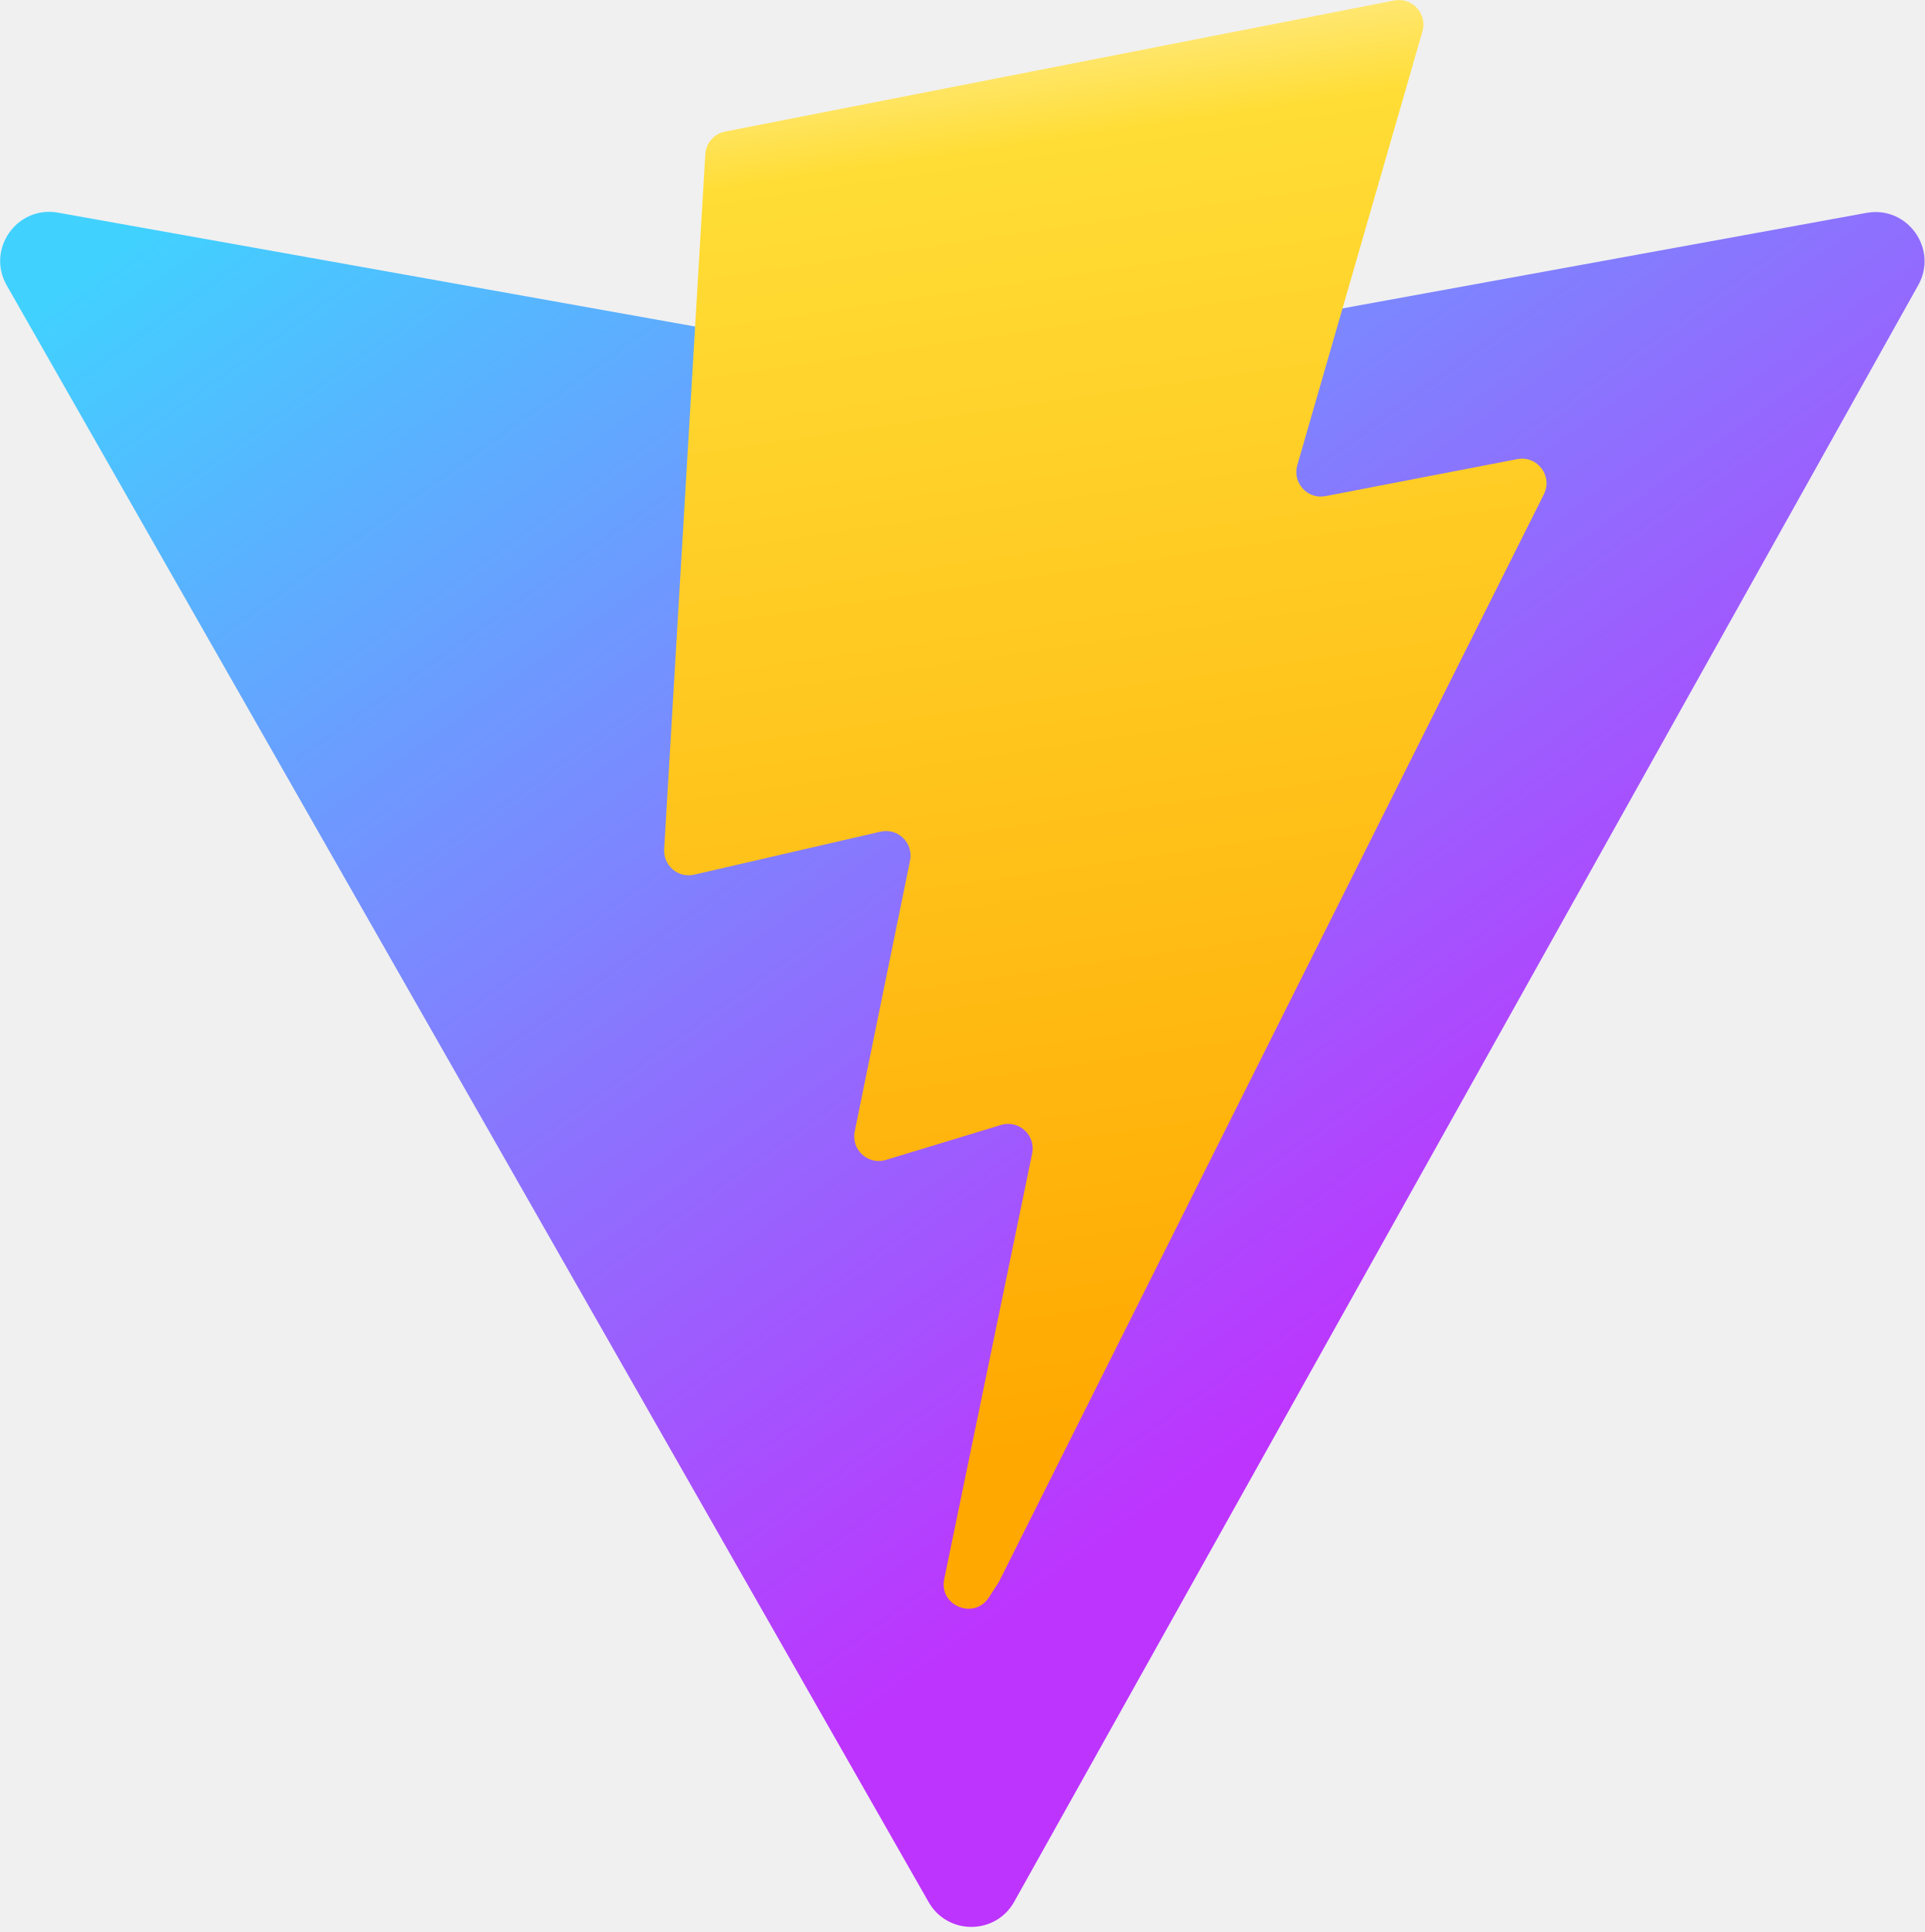
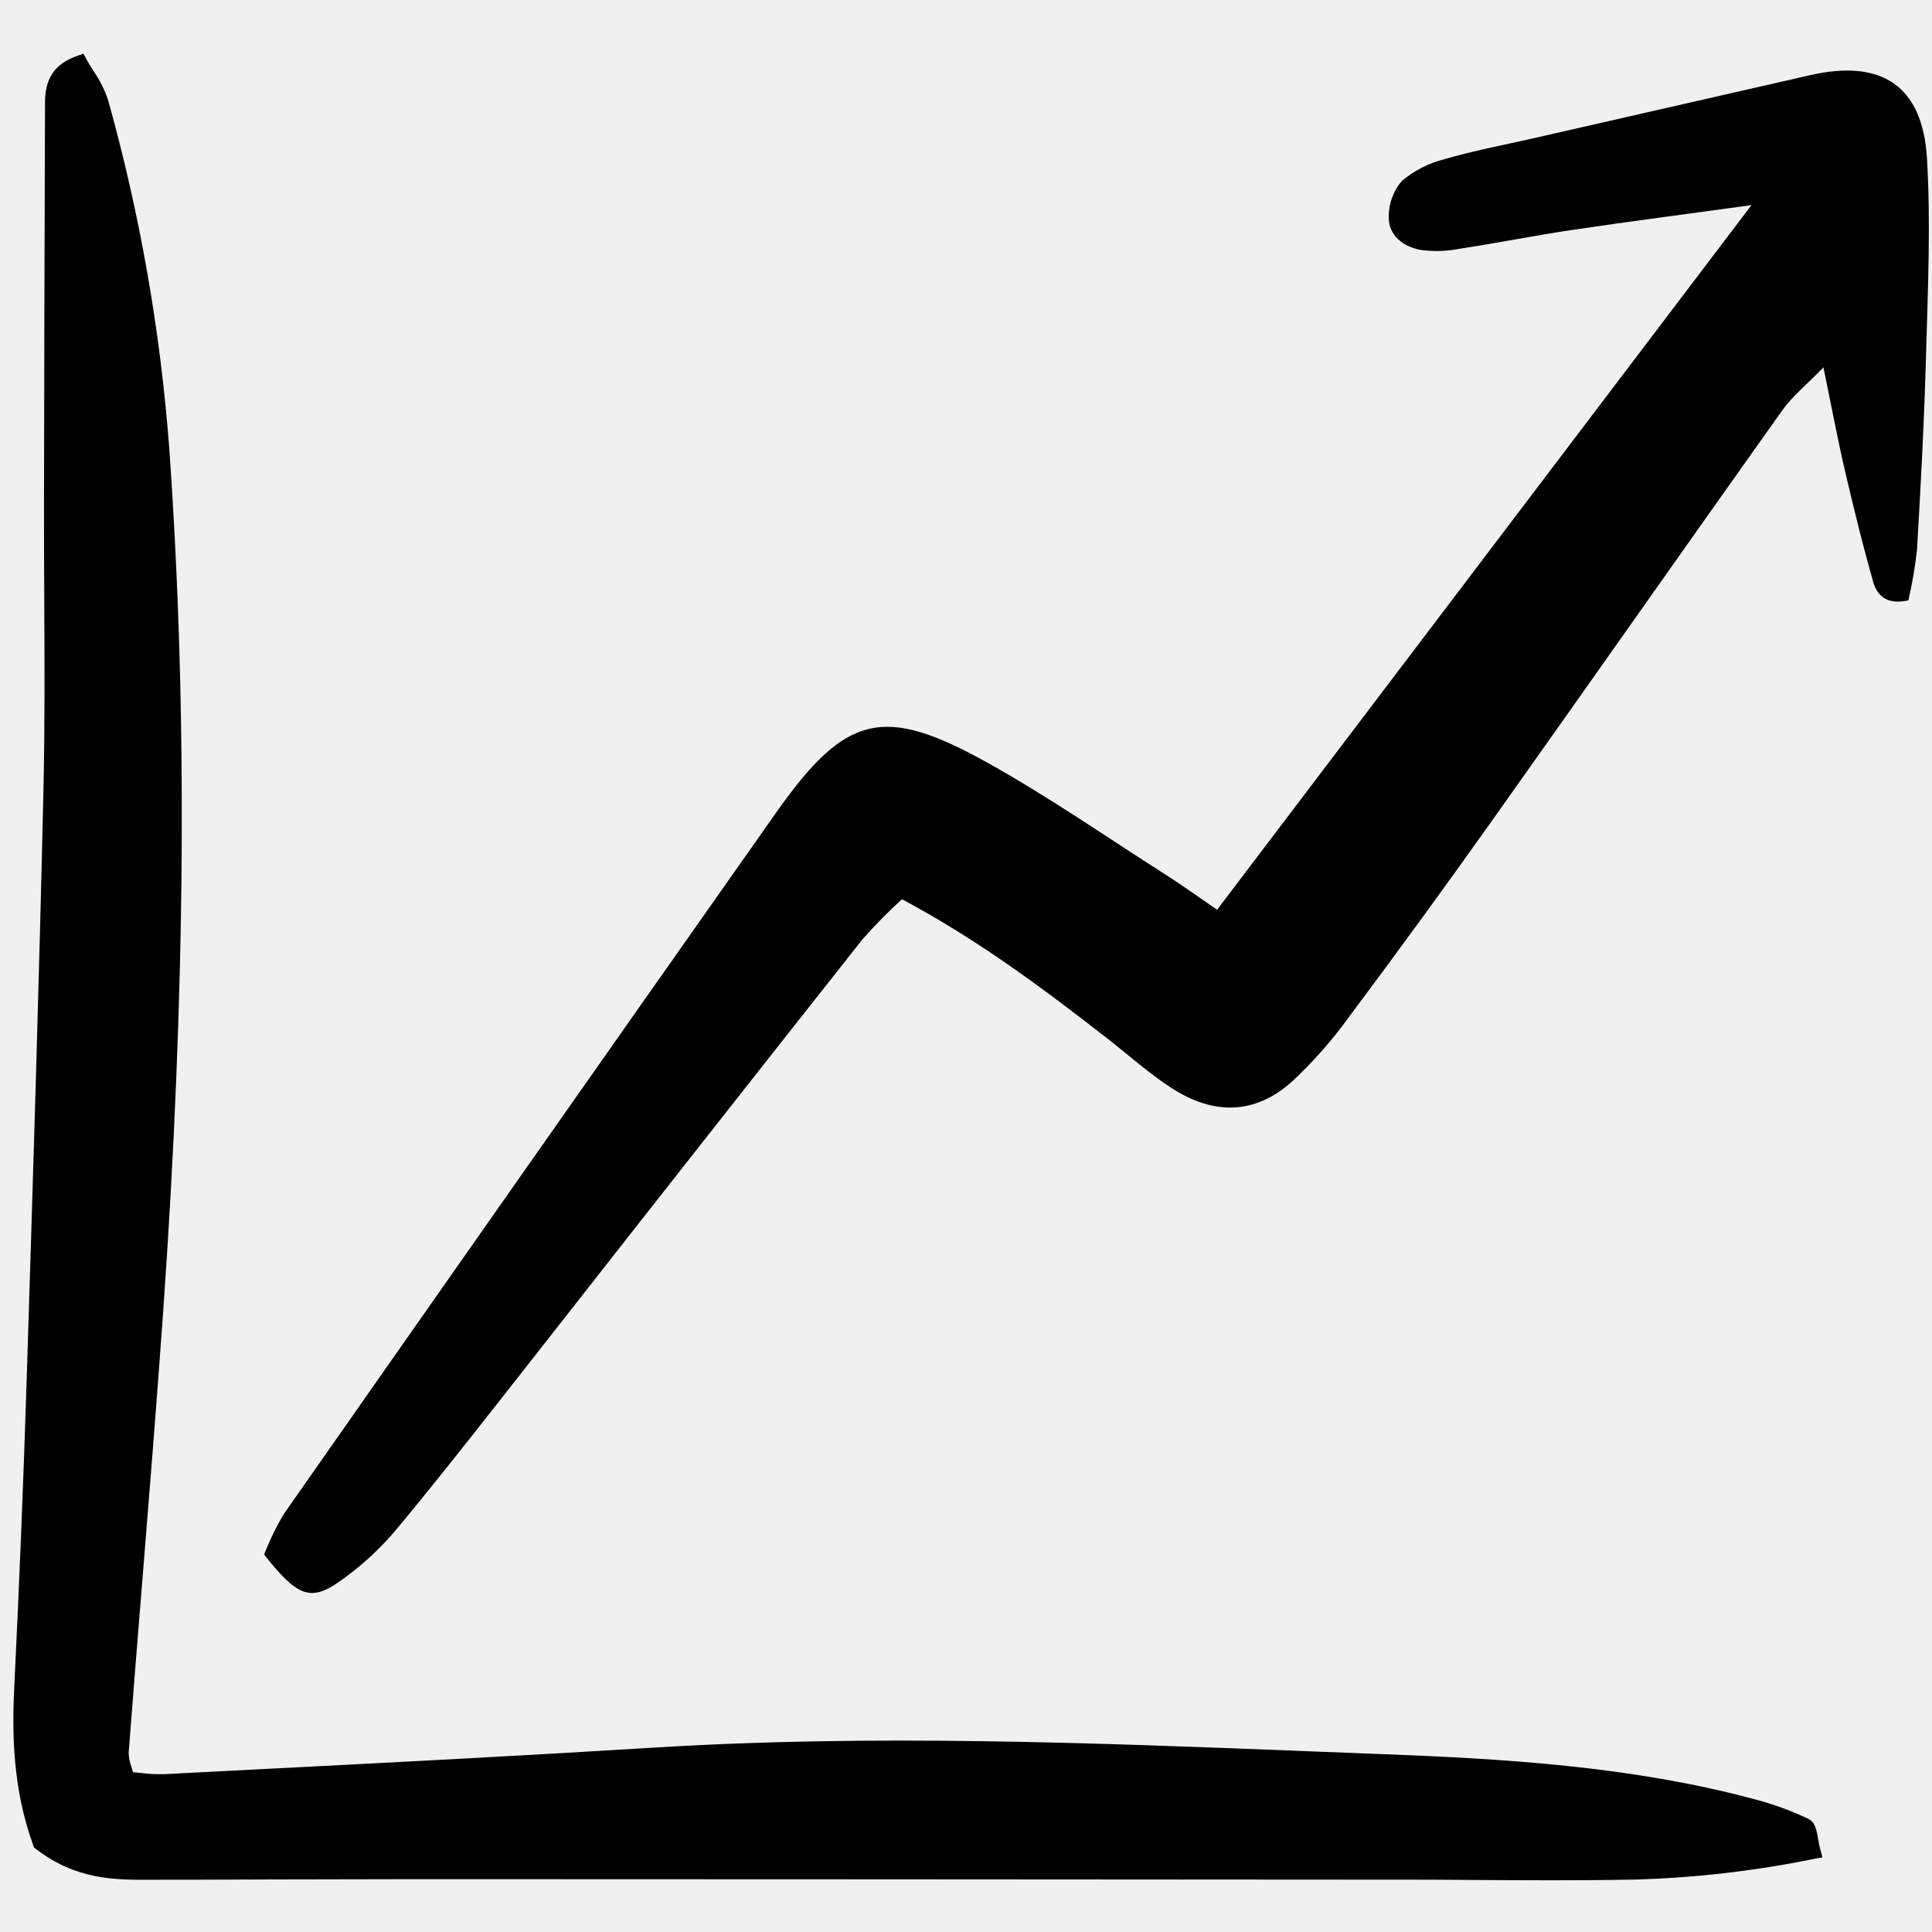
- <svg xmlns="http://www.w3.org/2000/svg" aria-hidden="true" role="img" class="iconify iconify--logos" width="31.88" height="32" preserveAspectRatio="xMidYMid meet" viewBox="0 0 256 257">
+ <svg xmlns="http://www.w3.org/2000/svg" width="800px" height="800px" viewBox="0 -4 153 153" fill="none">
+   <g clip-path="url(#clip0)">
+     <path d="M138.702 12.246C133.369 12.979 128.94 13.551 124.523 14.207C121.545 14.649 118.589 15.243 115.612 15.696C114.564 15.907 113.487 15.936 112.428 15.781C111.115 15.511 109.954 14.638 109.978 13.177C109.969 12.131 110.34 11.118 111.021 10.325C112.007 9.499 113.168 8.909 114.416 8.599C116.684 7.939 119.016 7.498 121.323 6.975C128.66 5.302 135.998 3.63 143.336 1.956C148.98 0.662 152.254 2.763 152.601 8.53C152.91 13.677 152.671 18.864 152.531 24.03C152.392 29.195 152.115 34.353 151.814 39.51C151.666 40.867 151.437 42.214 151.13 43.544C149.33 43.941 148.626 43.091 148.326 42.031C147.509 39.137 146.789 36.213 146.108 33.283C145.526 30.786 145.057 28.264 144.402 25.096C143.062 26.48 141.931 27.387 141.122 28.523C133.383 39.405 125.721 50.341 117.988 61.228C114.371 66.32 110.692 71.368 106.951 76.371C105.575 78.298 104.008 80.082 102.273 81.693C99.388 84.246 96.133 84.347 92.76 82.154C90.962 80.986 89.35 79.531 87.65 78.206C82.567 74.247 77.41 70.399 71.427 67.212C70.324 68.217 69.276 69.282 68.29 70.402C59.745 81.217 51.223 92.051 42.724 102.902C38.995 107.641 35.299 112.409 31.449 117.049C30.075 118.697 28.482 120.148 26.713 121.36C24.541 122.845 23.442 122.326 20.915 119.106C21.351 117.985 21.879 116.903 22.495 115.869C35.459 97.343 48.45 78.835 61.468 60.347C66.962 52.562 69.941 51.802 78.184 56.392C83.065 59.111 87.673 62.315 92.391 65.321C93.646 66.121 94.853 66.996 96.386 68.045L138.702 12.246Z" fill="#000000" />
+     <path d="M144.14 142.413C144.066 142.143 144.02 141.866 143.977 141.61C143.862 140.939 143.754 140.306 143.22 140.047C141.836 139.388 140.393 138.862 138.909 138.476C129.118 135.849 118.923 135.273 109.317 134.908C107.402 134.835 105.488 134.761 103.574 134.685C86.6 134.017 69.046 133.326 51.747 134.4C41.624 135.027 31.324 135.557 21.363 136.069C18.588 136.212 15.813 136.356 13.039 136.499C12.374 136.517 11.708 136.482 11.049 136.395L10.528 136.343C10.483 136.175 10.437 136.017 10.393 135.868C10.27 135.532 10.201 135.178 10.188 134.82C10.537 130.283 10.897 125.746 11.269 121.21C11.83 114.268 12.41 107.089 12.911 100.022C14.714 74.572 14.873 52.135 13.398 31.431C12.694 22.144 11.078 12.948 8.575 3.977C8.304 3.143 7.912 2.355 7.411 1.636C7.221 1.333 7.033 1.034 6.87 0.735L6.605 0.249L6.084 0.435C3.543 1.345 3.553 3.245 3.562 4.633V4.937C3.526 15.286 3.5 25.635 3.484 35.983C3.48 38.477 3.493 40.972 3.505 43.467C3.53 48.431 3.556 53.565 3.44 58.606C3.103 73.507 2.66 87.893 2.116 105.148C1.862 113.204 1.529 121.461 1.126 129.688C0.959 133.097 0.979 137.592 2.63 142.132L2.695 142.307L2.843 142.421C5.983 144.865 9.158 144.875 11.711 144.862C15.005 144.862 18.299 144.854 21.594 144.839C25.41 144.828 29.227 144.819 33.043 144.816C57.464 144.821 81.884 144.834 106.305 144.853H110.614C112.605 144.853 114.597 144.862 116.591 144.879C118.66 144.891 120.766 144.904 122.881 144.904C125.043 144.904 127.215 144.891 129.37 144.85C134.166 144.72 138.941 144.173 143.642 143.213L144.325 143.084L144.14 142.413Z" fill="#000000" />
+   </g>
  <defs>
-     <linearGradient id="IconifyId1813088fe1fbc01fb466" x1="-.828%" x2="57.636%" y1="7.652%" y2="78.411%">
-       <stop offset="0%" stop-color="#41D1FF" />
-       <stop offset="100%" stop-color="#BD34FE" />
-     </linearGradient>
-     <linearGradient id="IconifyId1813088fe1fbc01fb467" x1="43.376%" x2="50.316%" y1="2.242%" y2="89.03%">
-       <stop offset="0%" stop-color="#FFEA83" />
-       <stop offset="8.333%" stop-color="#FFDD35" />
-       <stop offset="100%" stop-color="#FFA800" />
-     </linearGradient>
+     <clipPath id="clip0">
+       <rect width="152" height="145" fill="white" transform="translate(0.777344)" />
+     </clipPath>
  </defs>
-   <path fill="url(#IconifyId1813088fe1fbc01fb466)" d="M255.153 37.938L134.897 252.976c-2.483 4.44-8.862 4.466-11.382.048L.875 37.958c-2.746-4.814 1.371-10.646 6.827-9.67l120.385 21.517a6.537 6.537 0 0 0 2.322-.004l117.867-21.483c5.438-.991 9.574 4.796 6.877 9.62Z" />
-   <path fill="url(#IconifyId1813088fe1fbc01fb467)" d="M185.432.063L96.44 17.501a3.268 3.268 0 0 0-2.634 3.014l-5.474 92.456a3.268 3.268 0 0 0 3.997 3.378l24.777-5.718c2.318-.535 4.413 1.507 3.936 3.838l-7.361 36.047c-.495 2.426 1.782 4.5 4.151 3.78l15.304-4.649c2.372-.72 4.652 1.36 4.15 3.788l-11.698 56.621c-.732 3.542 3.979 5.473 5.943 2.437l1.313-2.028l72.516-144.72c1.215-2.423-.88-5.186-3.54-4.672l-25.505 4.922c-2.396.462-4.435-1.77-3.759-4.114l16.646-57.705c.677-2.35-1.37-4.583-3.769-4.113Z" />
</svg>
